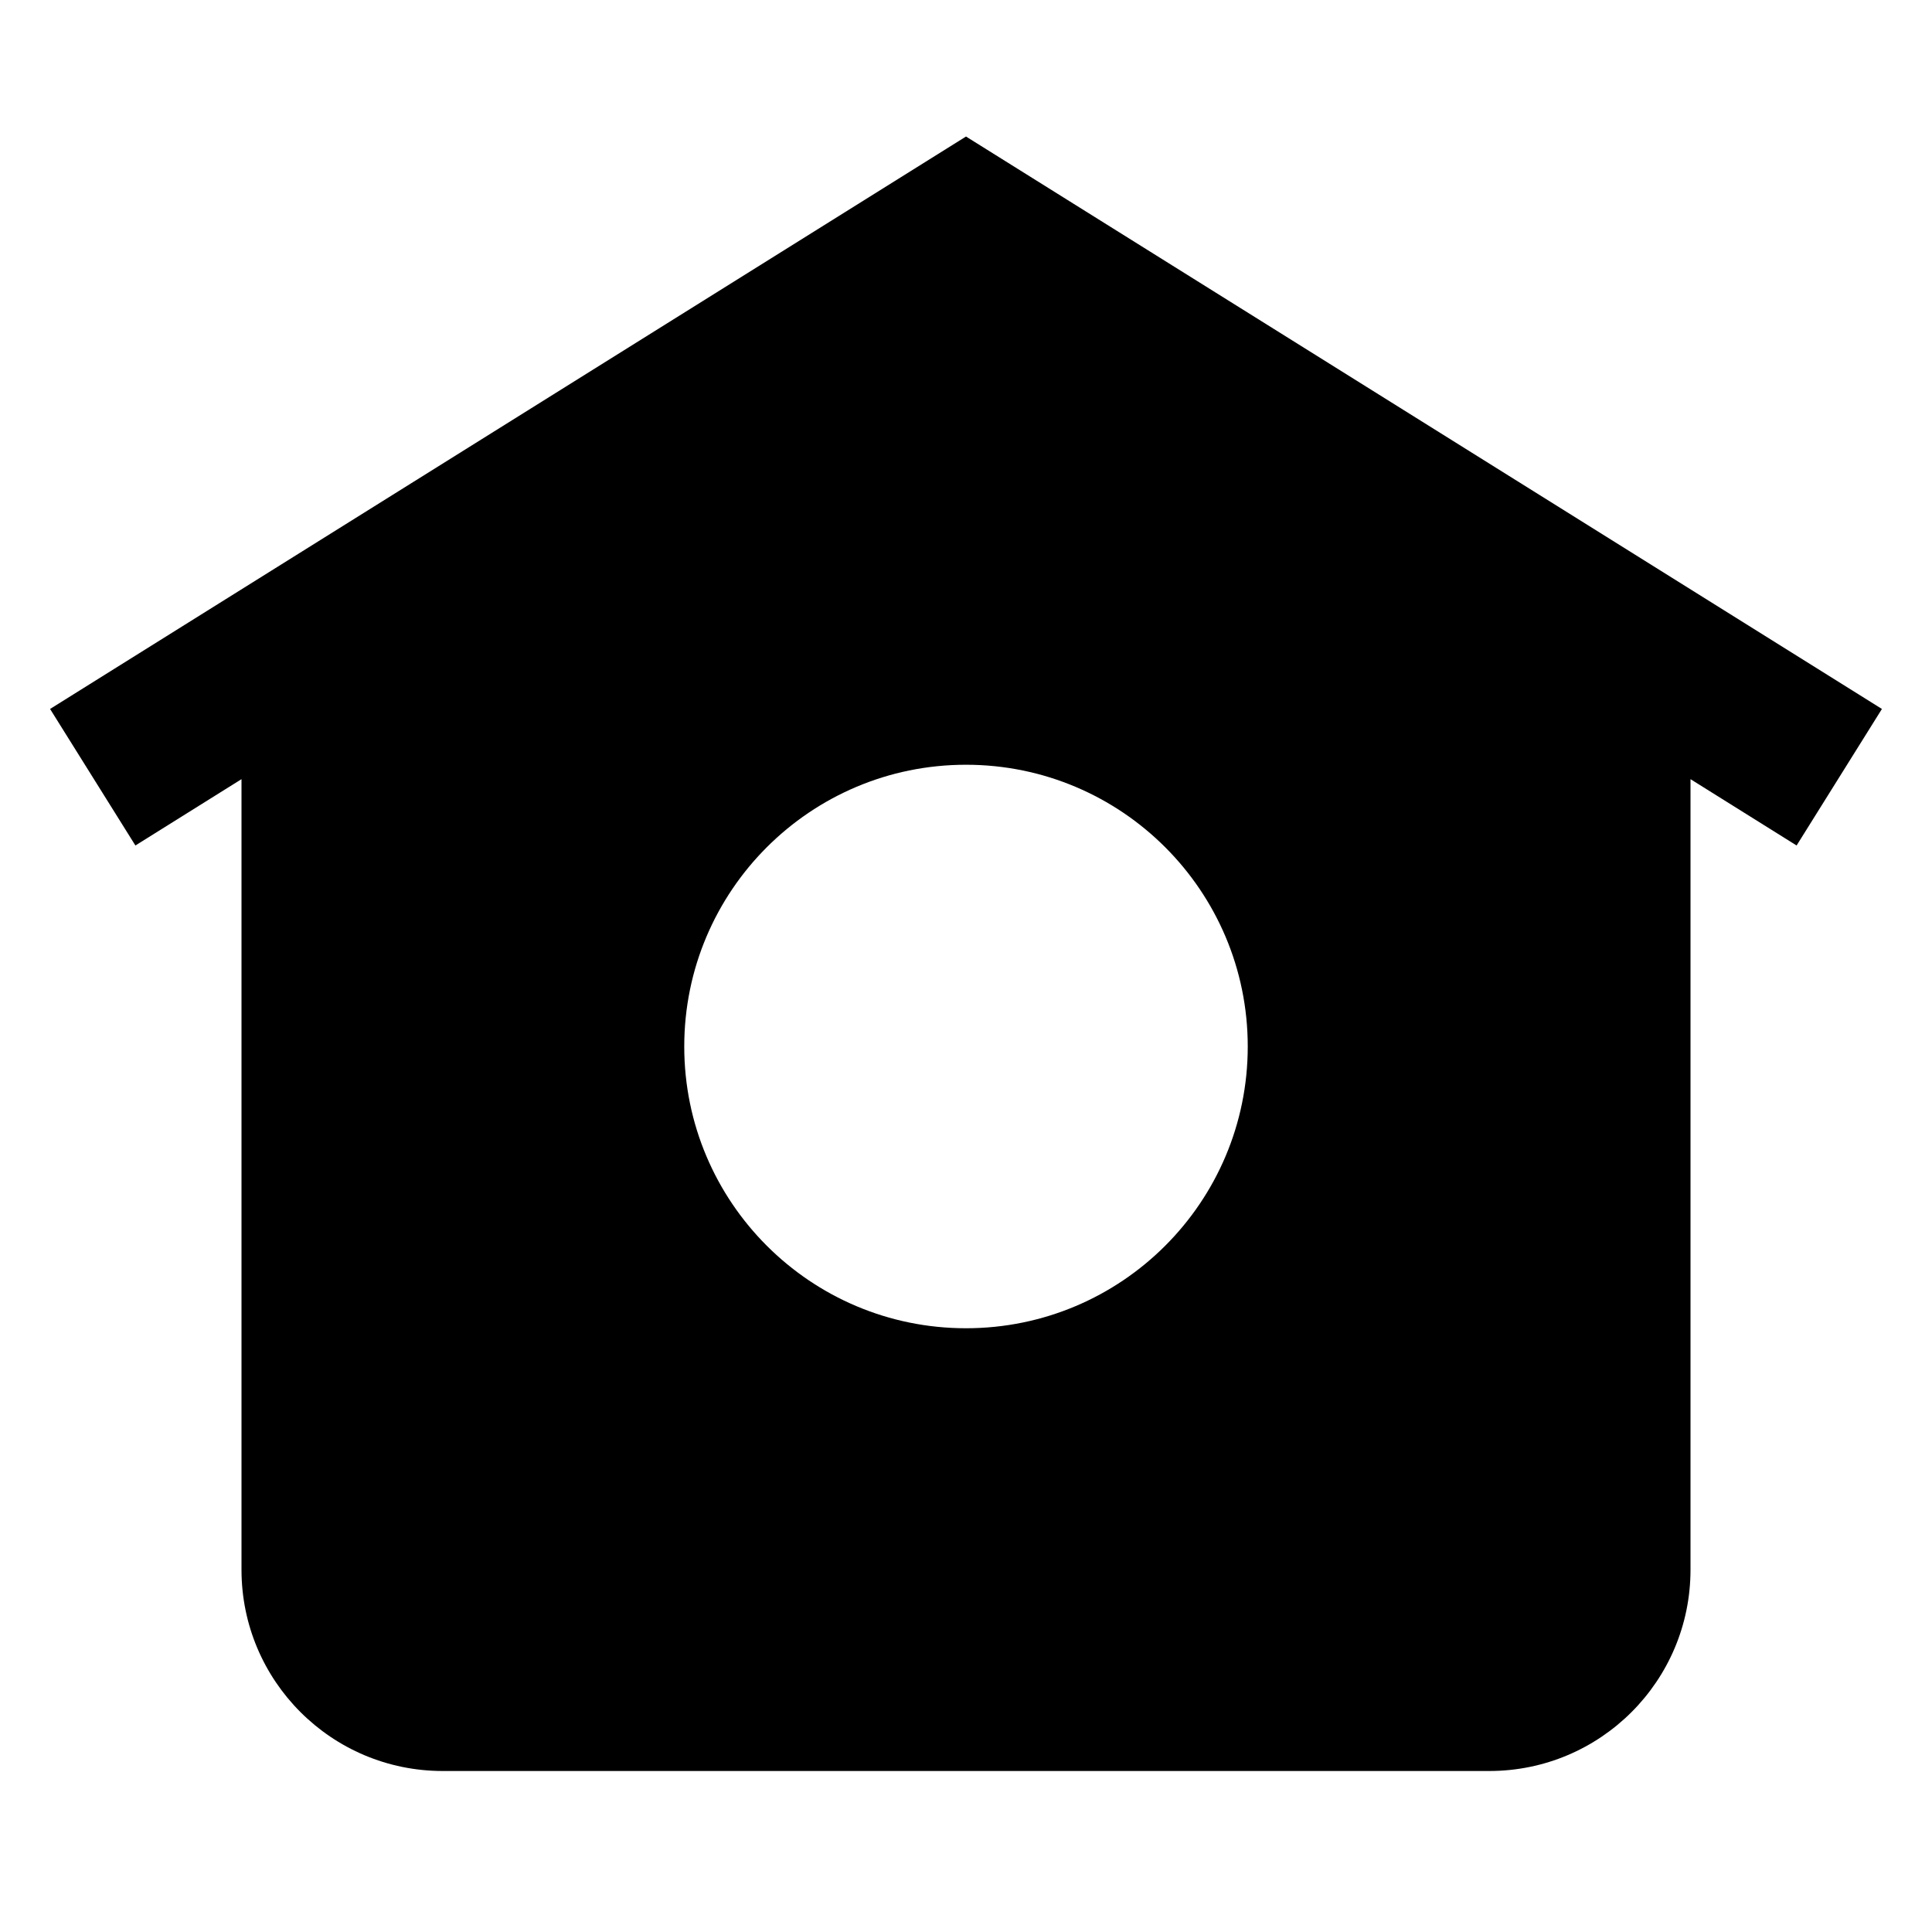
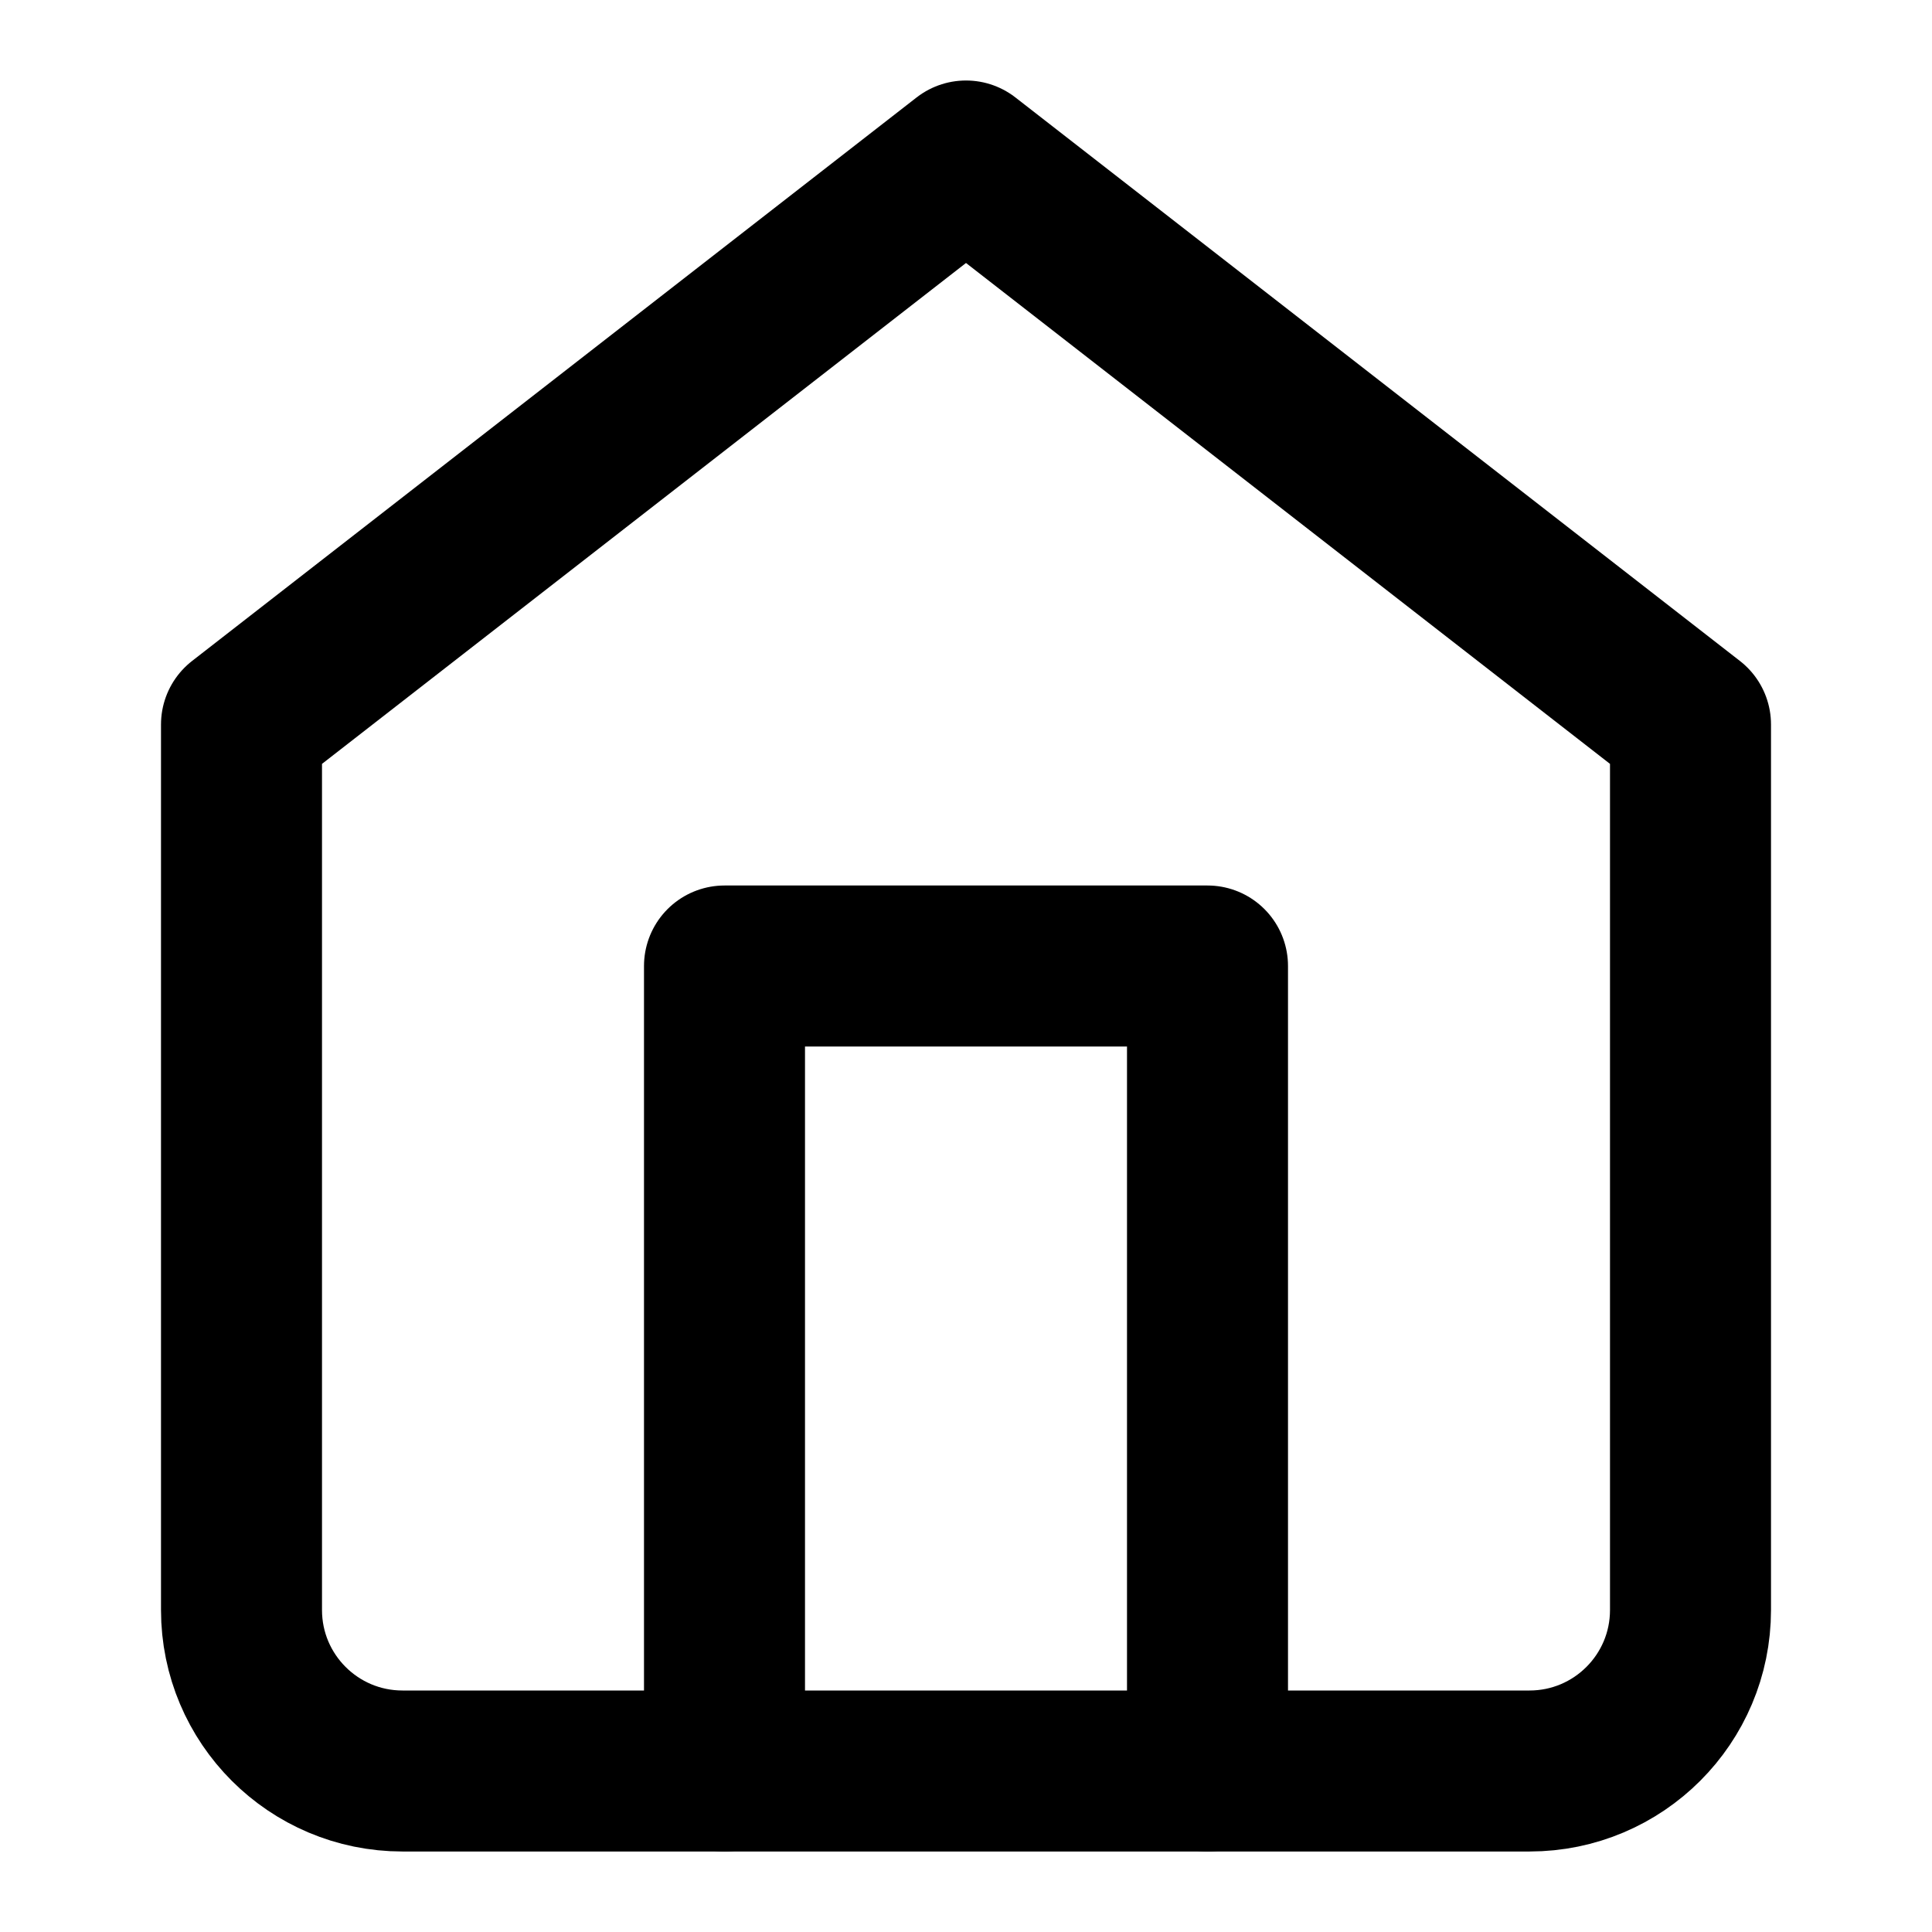
- <svg xmlns="http://www.w3.org/2000/svg" role="img" viewBox="0 0 24 24">
-   <g>
-     <path d="M12 1.696L.622 8.807l1.06 1.696L3 9.679V19.5C3 20.881 4.119 22 5.5 22h13c1.381 0 2.5-1.119 2.5-2.5V9.679l1.318.824 1.06-1.696L12 1.696zM12 16.5c-1.933 0-3.5-1.567-3.5-3.5s1.567-3.5 3.5-3.5 3.5 1.567 3.5 3.5-1.567 3.5-3.5 3.5z" />
-   </g>
+ <svg xmlns="http://www.w3.org/2000/svg" width="24" height="24" viewBox="0 0 24 24" fill="none" stroke="currentColor" stroke-width="2" stroke-linecap="round" stroke-linejoin="round" class="feather feather-home">
+   <path d="M3 9l9-7 9 7v11a2 2 0 0 1-2 2H5a2 2 0 0 1-2-2z" />
+   <polyline points="9 22 9 12 15 12 15 22" />
</svg>
